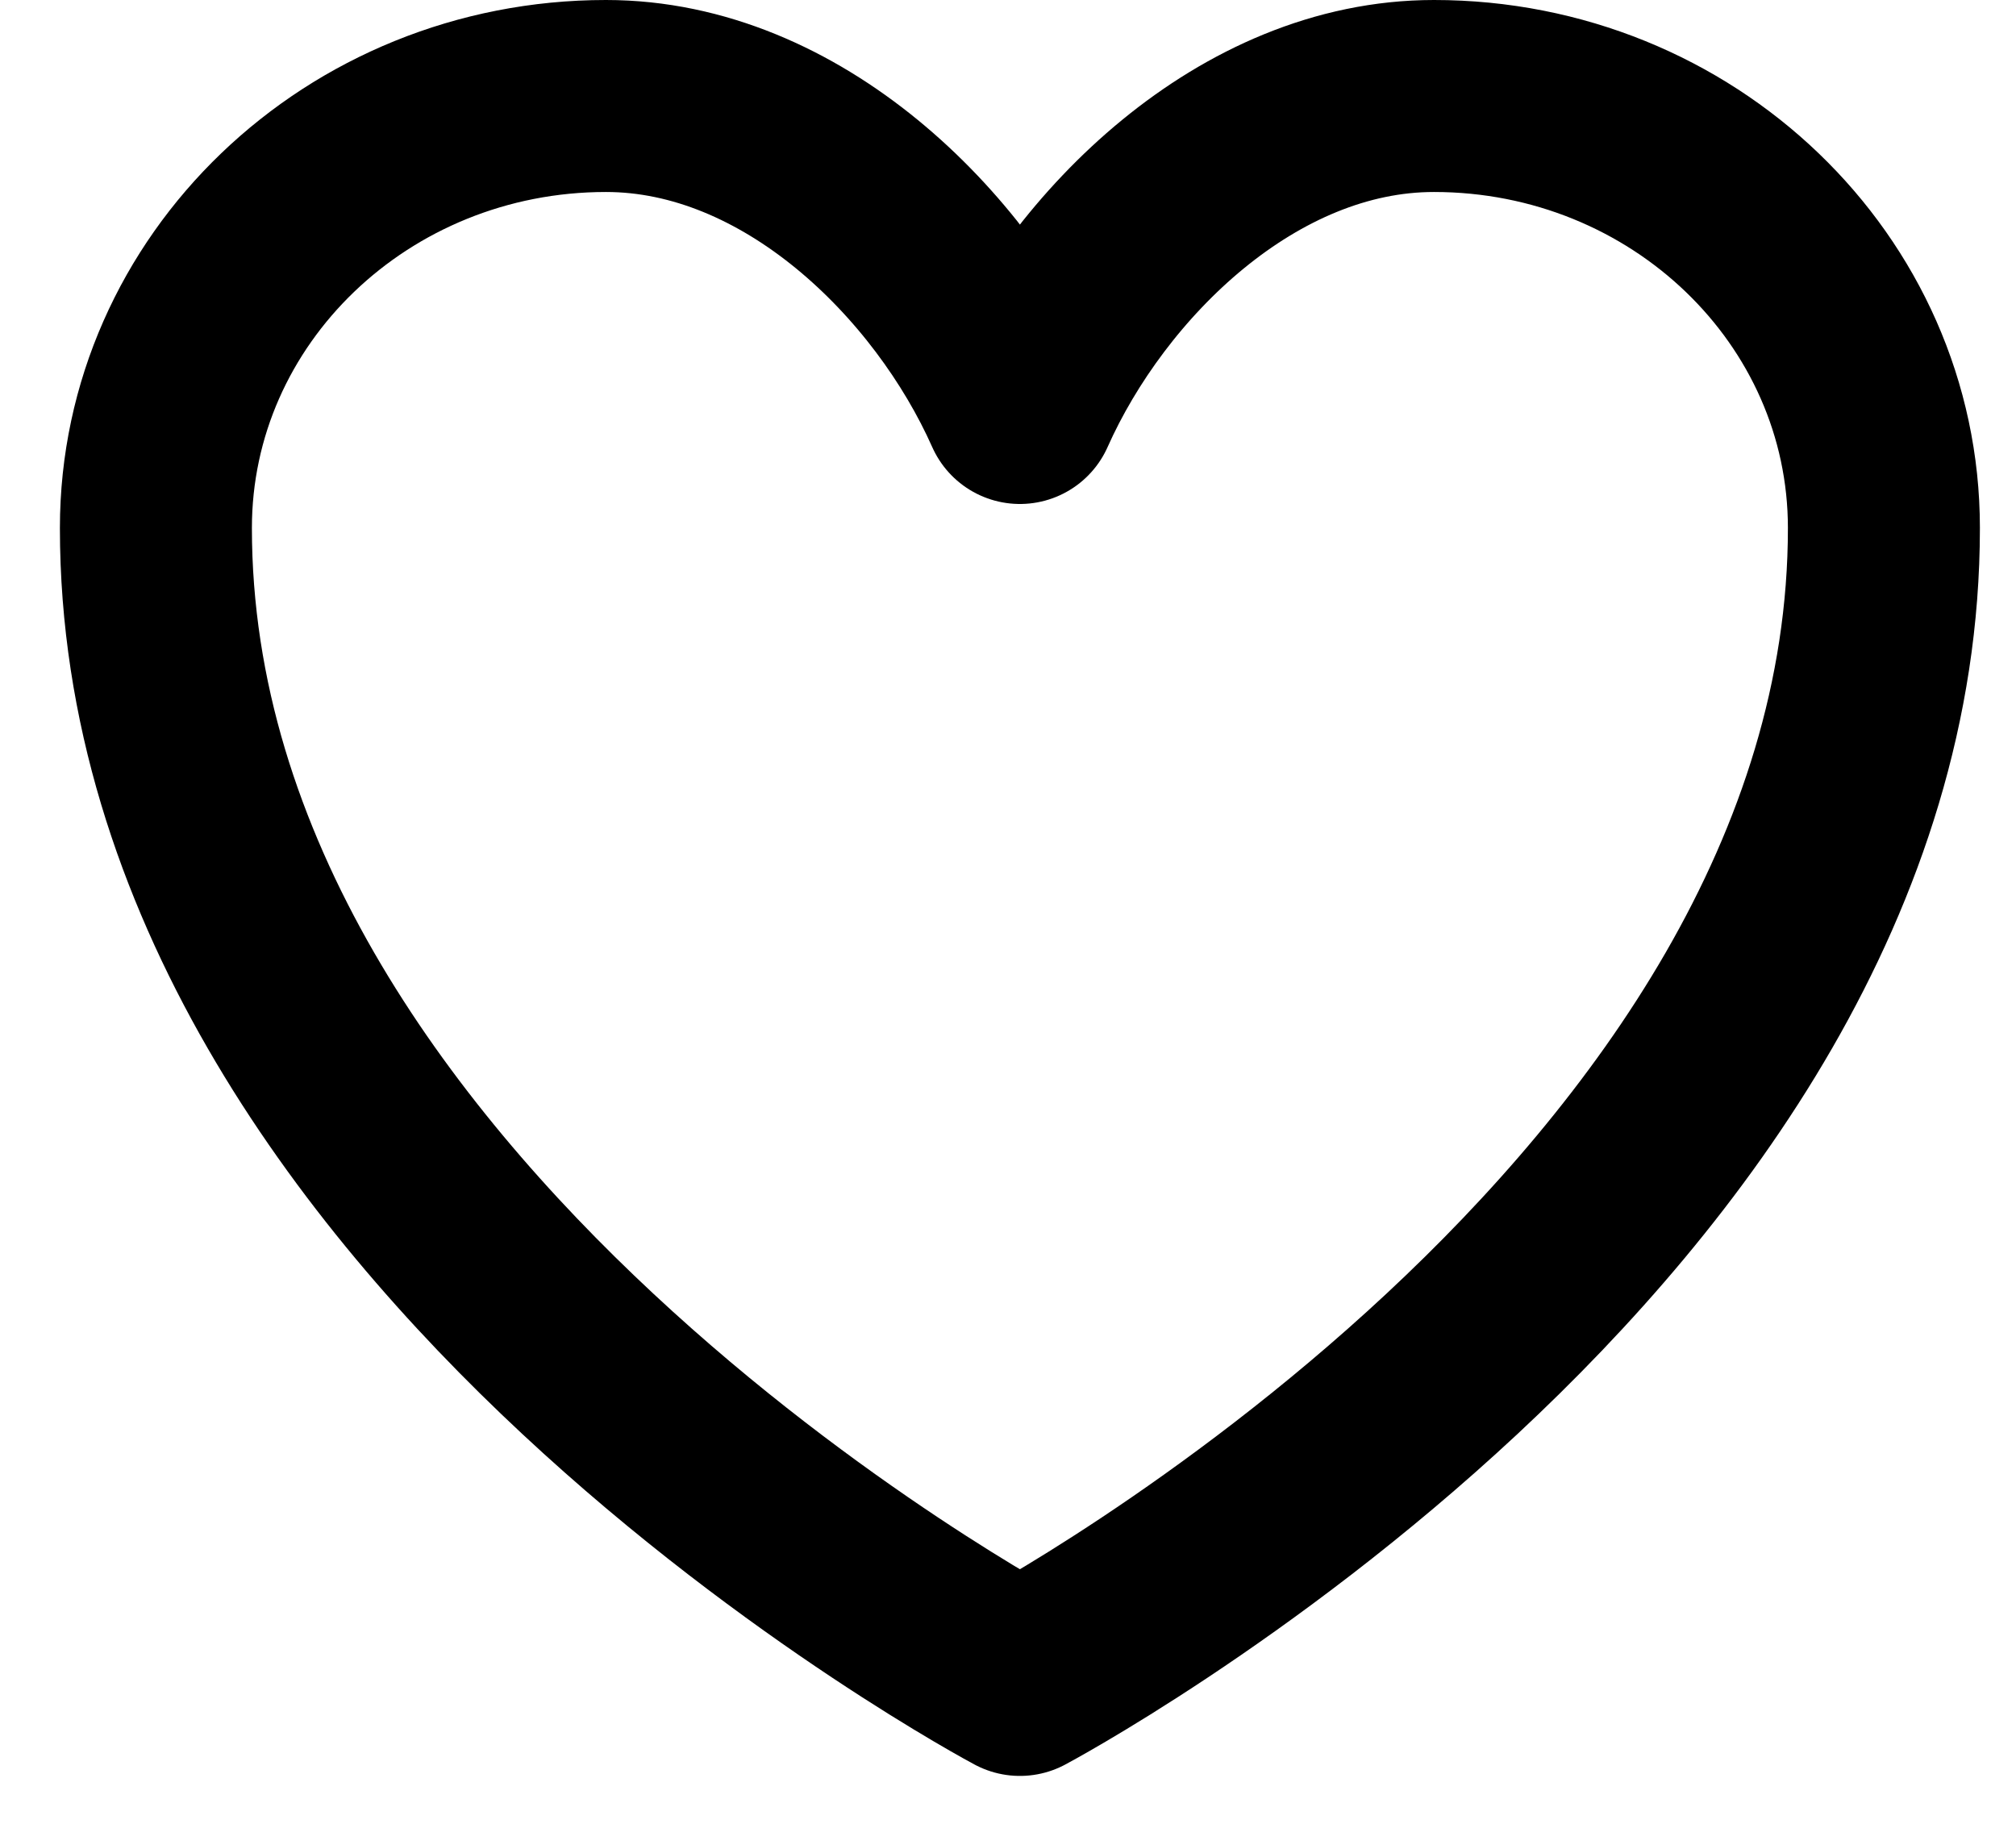
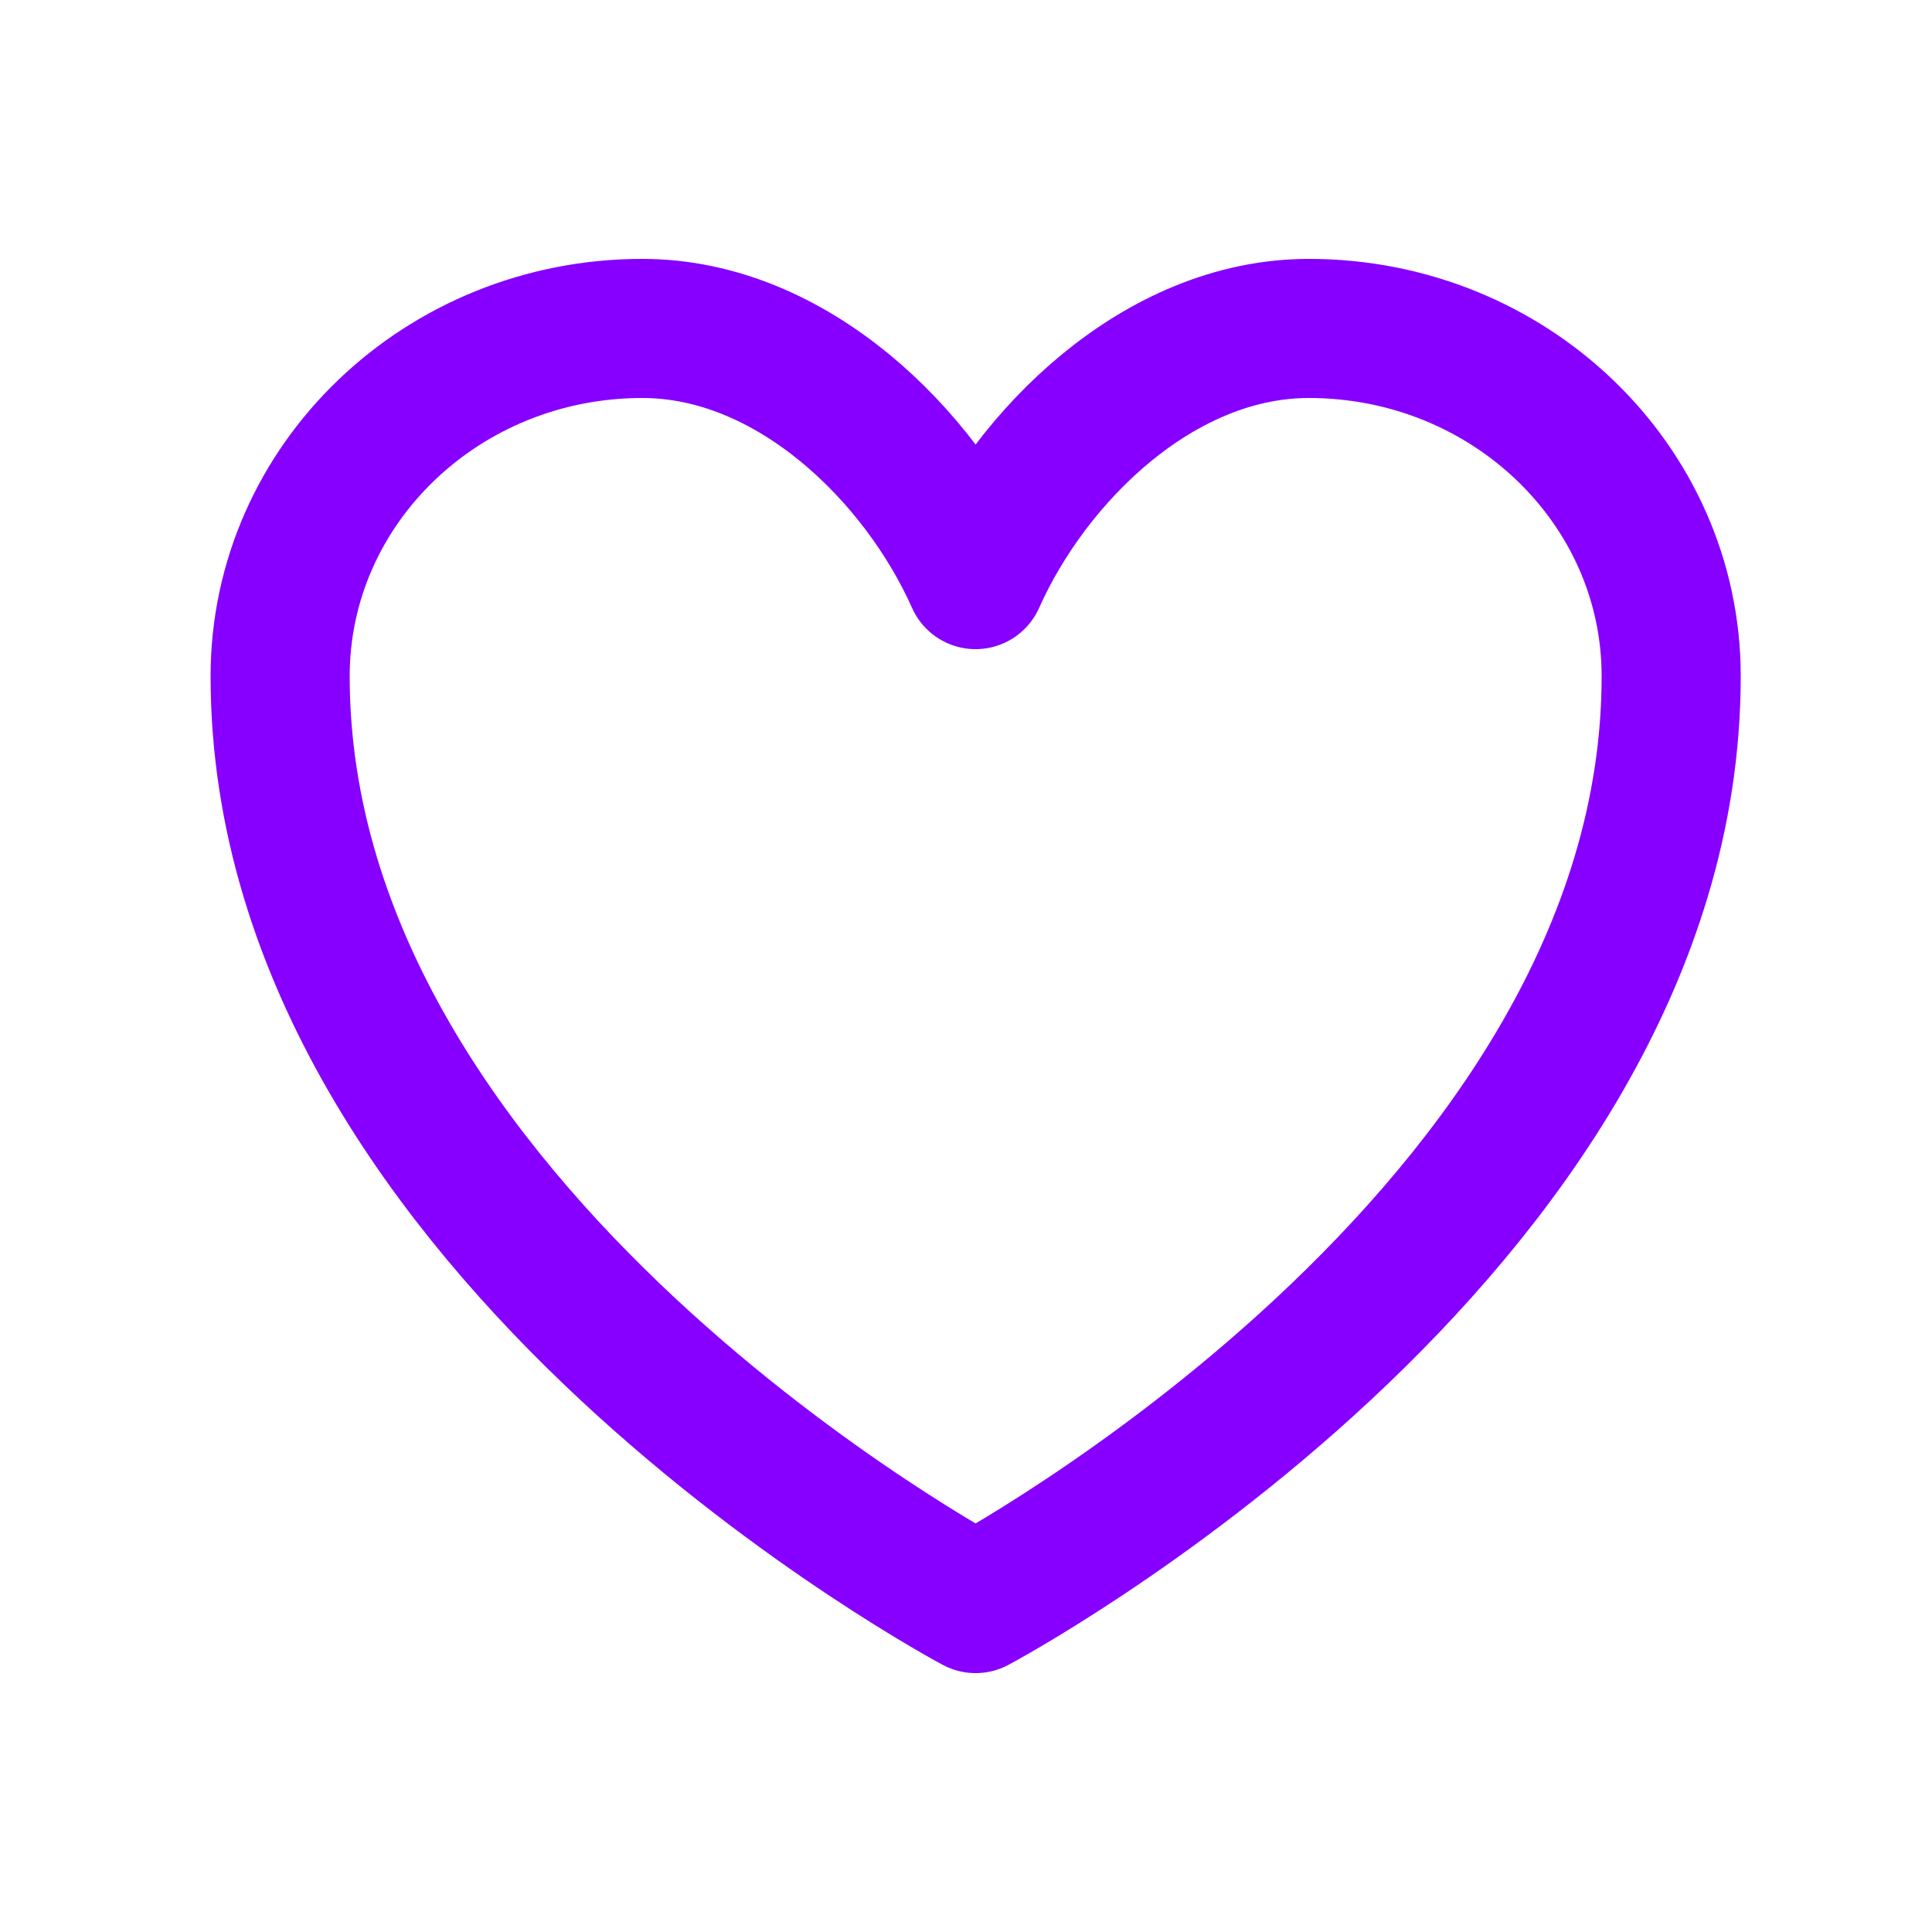
- <svg xmlns="http://www.w3.org/2000/svg" width="21" height="19" viewBox="0 0 21 19" fill="none">
-   <path d="M19.624 5.5C19.624 3.015 17.526 1 14.937 1C13.001 1 11.34 2.643 10.624 4.25C9.909 2.643 8.248 1 6.312 1C3.723 1 1.624 3.015 1.624 5.5C1.624 12.721 10.624 17.5 10.624 17.5C10.624 17.5 19.624 12.721 19.624 5.5Z" stroke="black" stroke-width="2" stroke-linecap="round" stroke-linejoin="round" />
+ <svg xmlns="http://www.w3.org/2000/svg" width="25" height="25" viewBox="0 0 25 25" fill="none">
+   <g id="heart">
+     <path id="Union" d="M21.625 8.75C21.625 6.265 19.526 4.25 16.937 4.25C15.001 4.25 13.34 5.893 12.624 7.5C11.909 5.893 10.248 4.25 8.312 4.25C5.723 4.25 3.625 6.265 3.625 8.75C3.625 15.971 12.624 20.75 12.624 20.75C12.624 20.75 21.625 15.971 21.625 8.75Z" stroke="#8700FF" stroke-width="1.8" stroke-linecap="round" stroke-linejoin="round" />
+   </g>
</svg>
